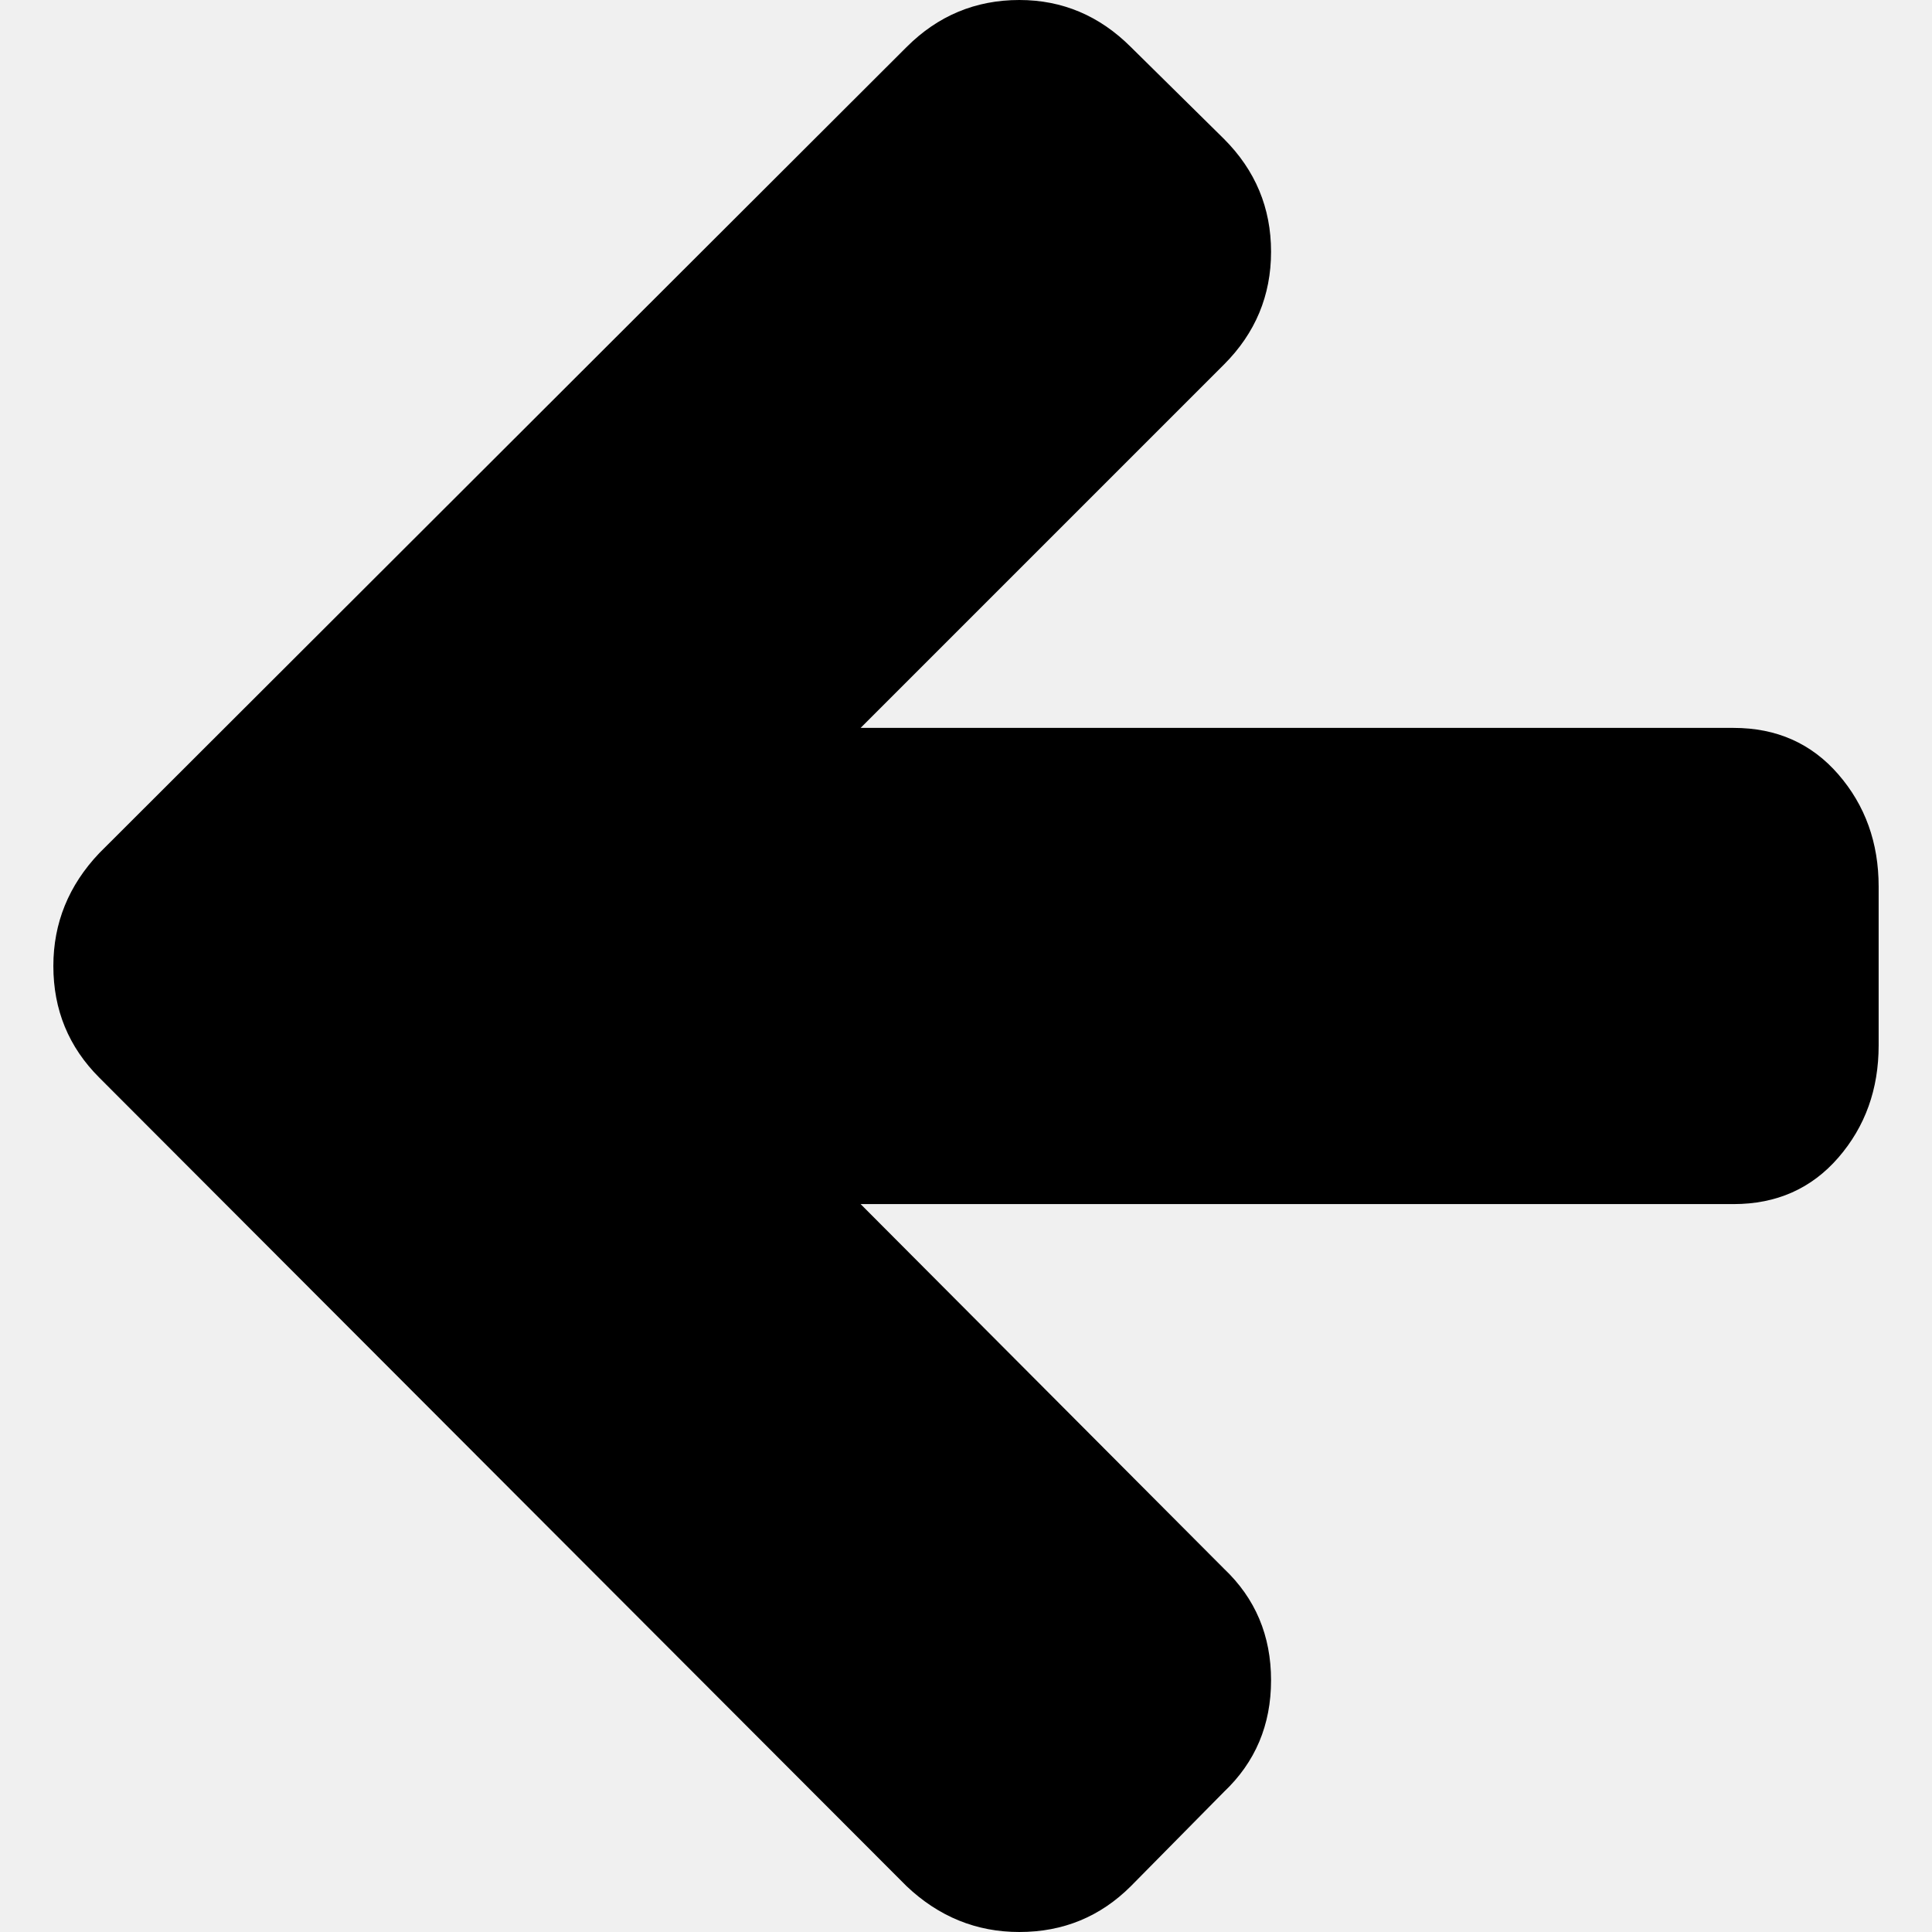
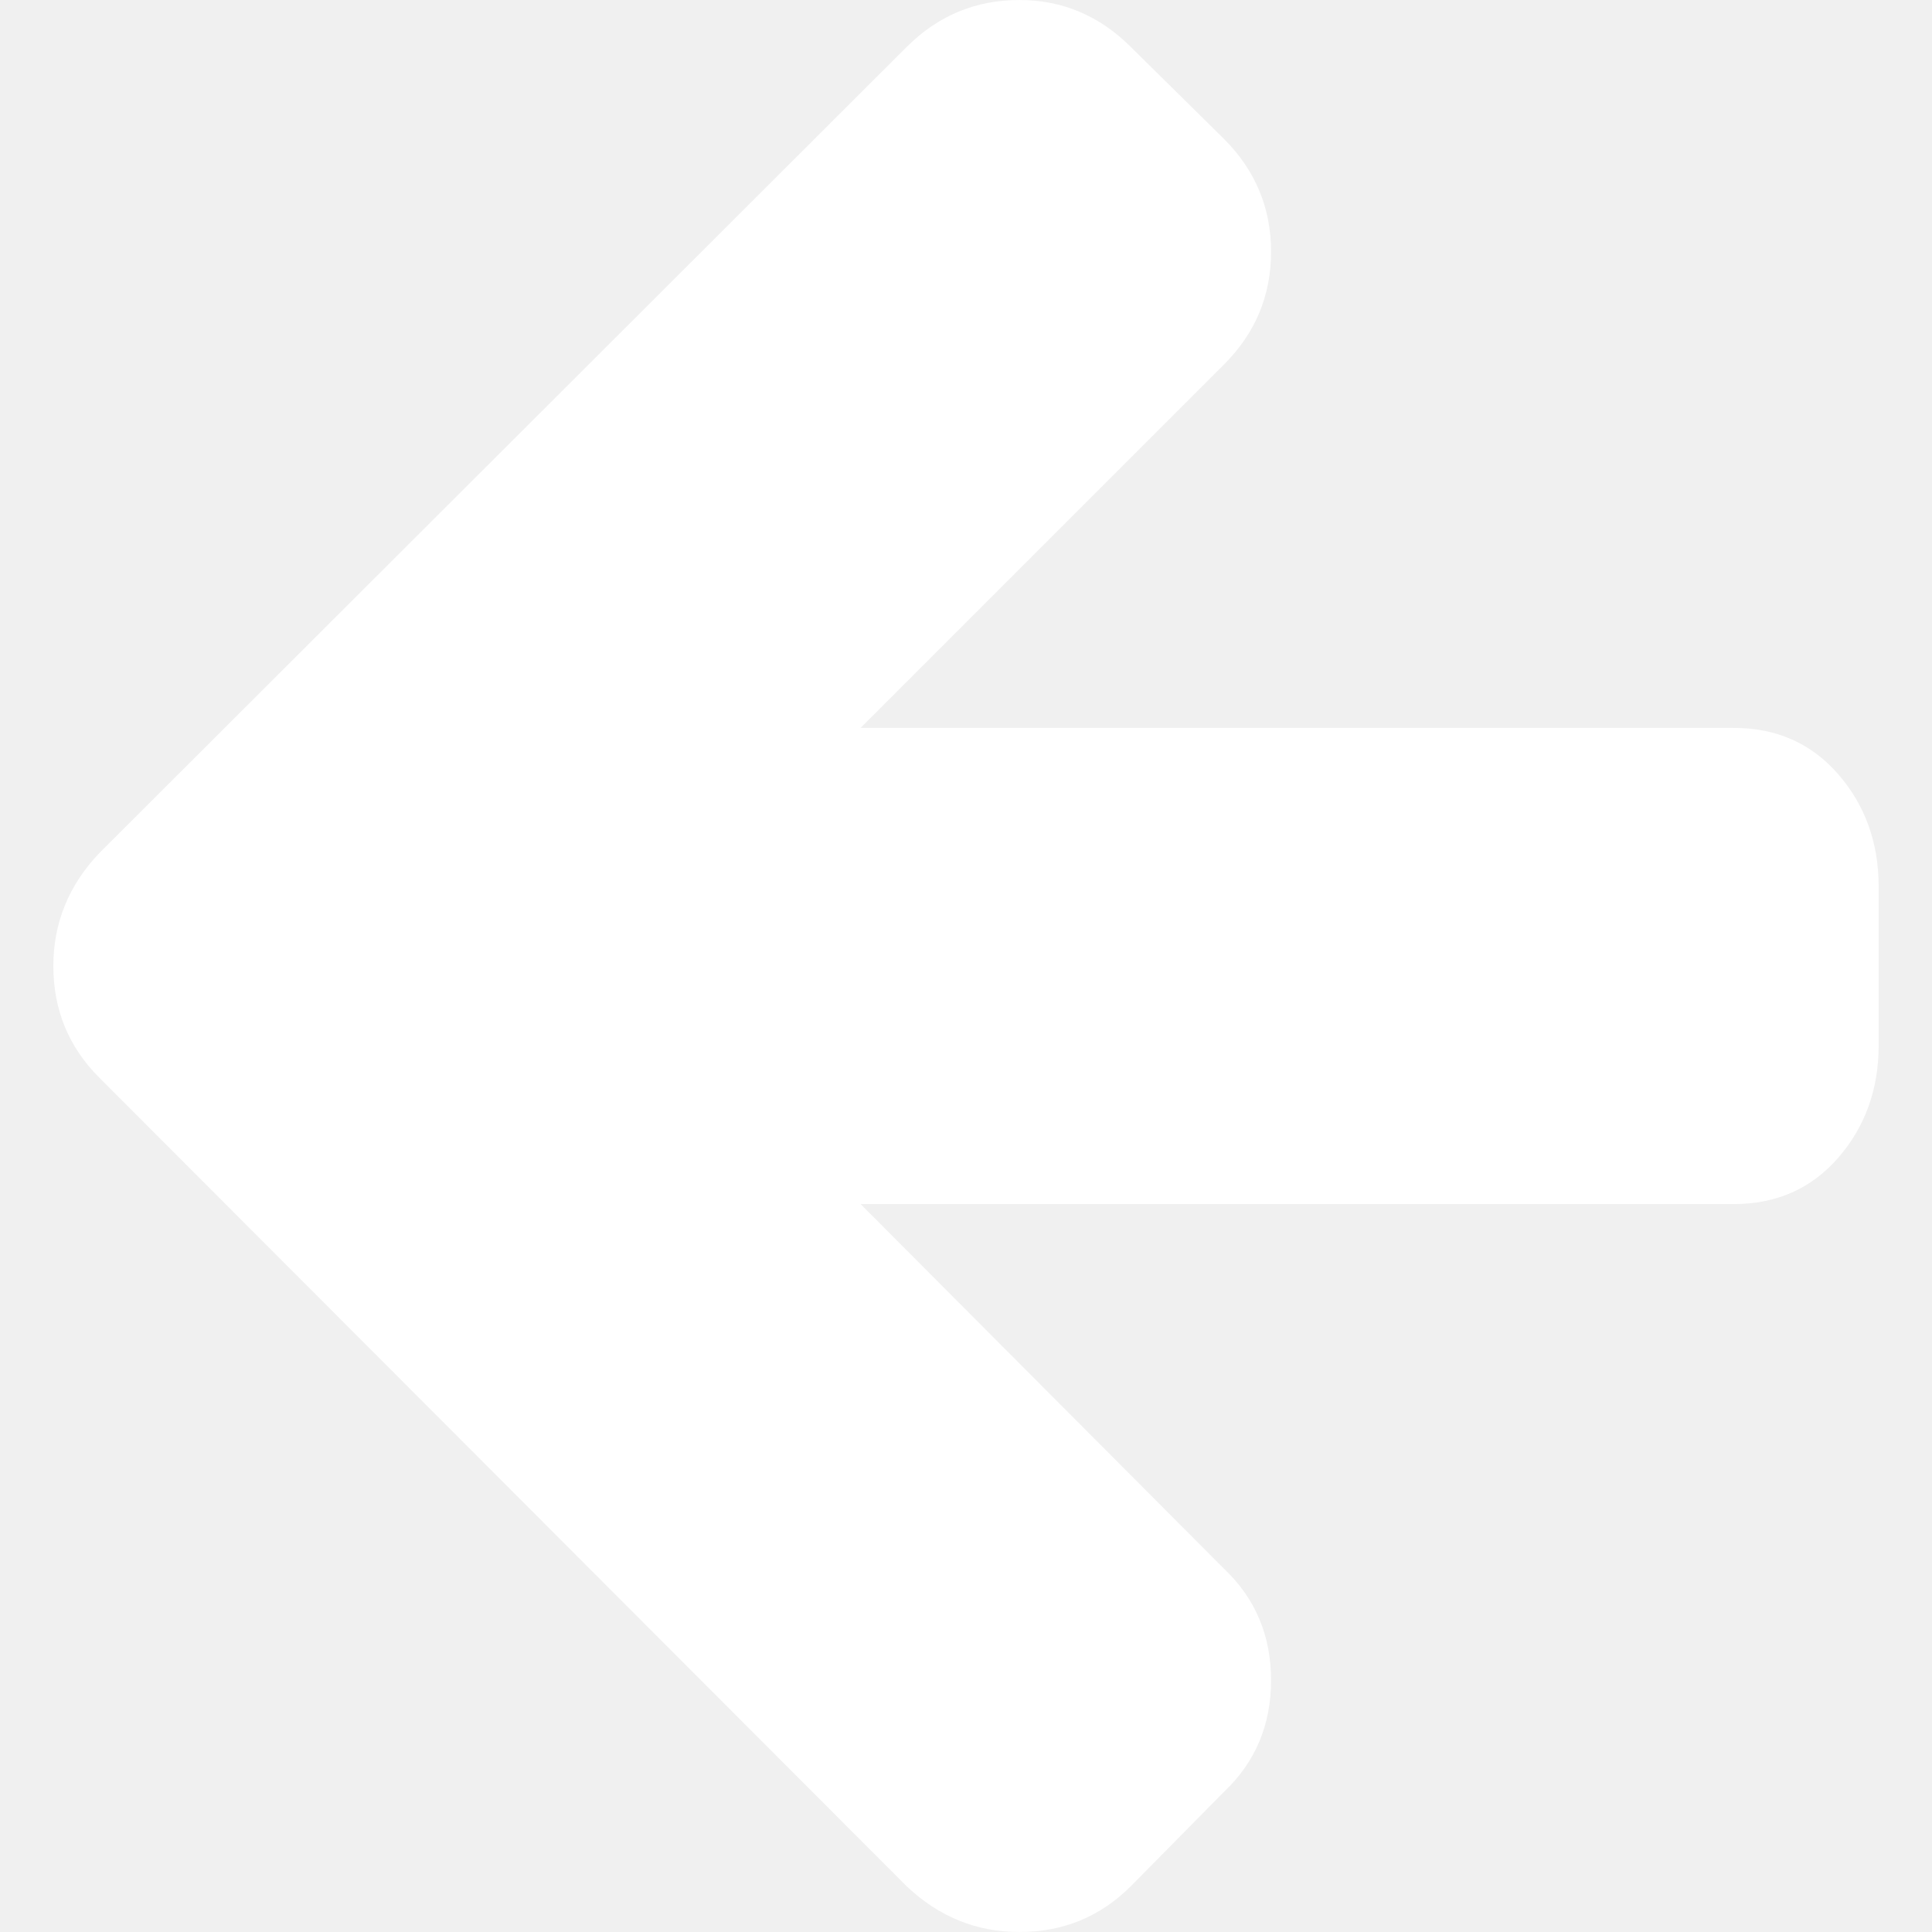
- <svg xmlns="http://www.w3.org/2000/svg" version="1.1" id="Capa_1" x="0px" y="0px" width="444.822px" height="444.822px" viewBox="0 0 444.822 444.822" style="enable-background:new 0 0 444.822 444.822;" xml:space="preserve">
+ <svg xmlns="http://www.w3.org/2000/svg" version="1.1" id="Capa_1" x="0px" y="0px" width="444.822px" height="444.822px" viewBox="0 0 444.822 444.822" fill="white" style="enable-background:new 0 0 444.822 444.822;" xml:space="preserve">
  <g>
    <path d="M423.265,178.298c-6.19-7.139-14.229-10.707-24.126-10.707H198.148L281.8,83.937c7.234-7.229,10.848-15.891,10.848-25.981   c0-10.085-3.613-18.747-10.848-25.979l-21.413-21.129C253.156,3.619,244.59,0,234.693,0c-10.089,0-18.752,3.615-25.981,10.848   L22.848,196.428c-7.043,7.423-10.564,16.084-10.564,25.981c0,10.089,3.521,18.654,10.564,25.693l185.864,186.152   c7.422,7.043,16.083,10.567,25.981,10.567c10.085,0,18.65-3.524,25.693-10.567l21.413-21.693   c7.234-6.851,10.848-15.42,10.848-25.693c0-10.284-3.613-18.853-10.848-25.7l-83.652-83.939h200.991   c9.896,0,17.936-3.569,24.126-10.707c6.184-7.139,9.274-15.749,9.274-25.838v-36.545   C432.542,194.05,429.448,185.437,423.265,178.298z" />
  </g>
  <g>
</g>
  <g>
</g>
  <g>
</g>
  <g>
</g>
  <g>
</g>
  <g>
</g>
  <g>
</g>
  <g>
</g>
  <g>
</g>
  <g>
</g>
  <g>
</g>
  <g>
</g>
  <g>
</g>
  <g>
</g>
  <g>
</g>
</svg>
